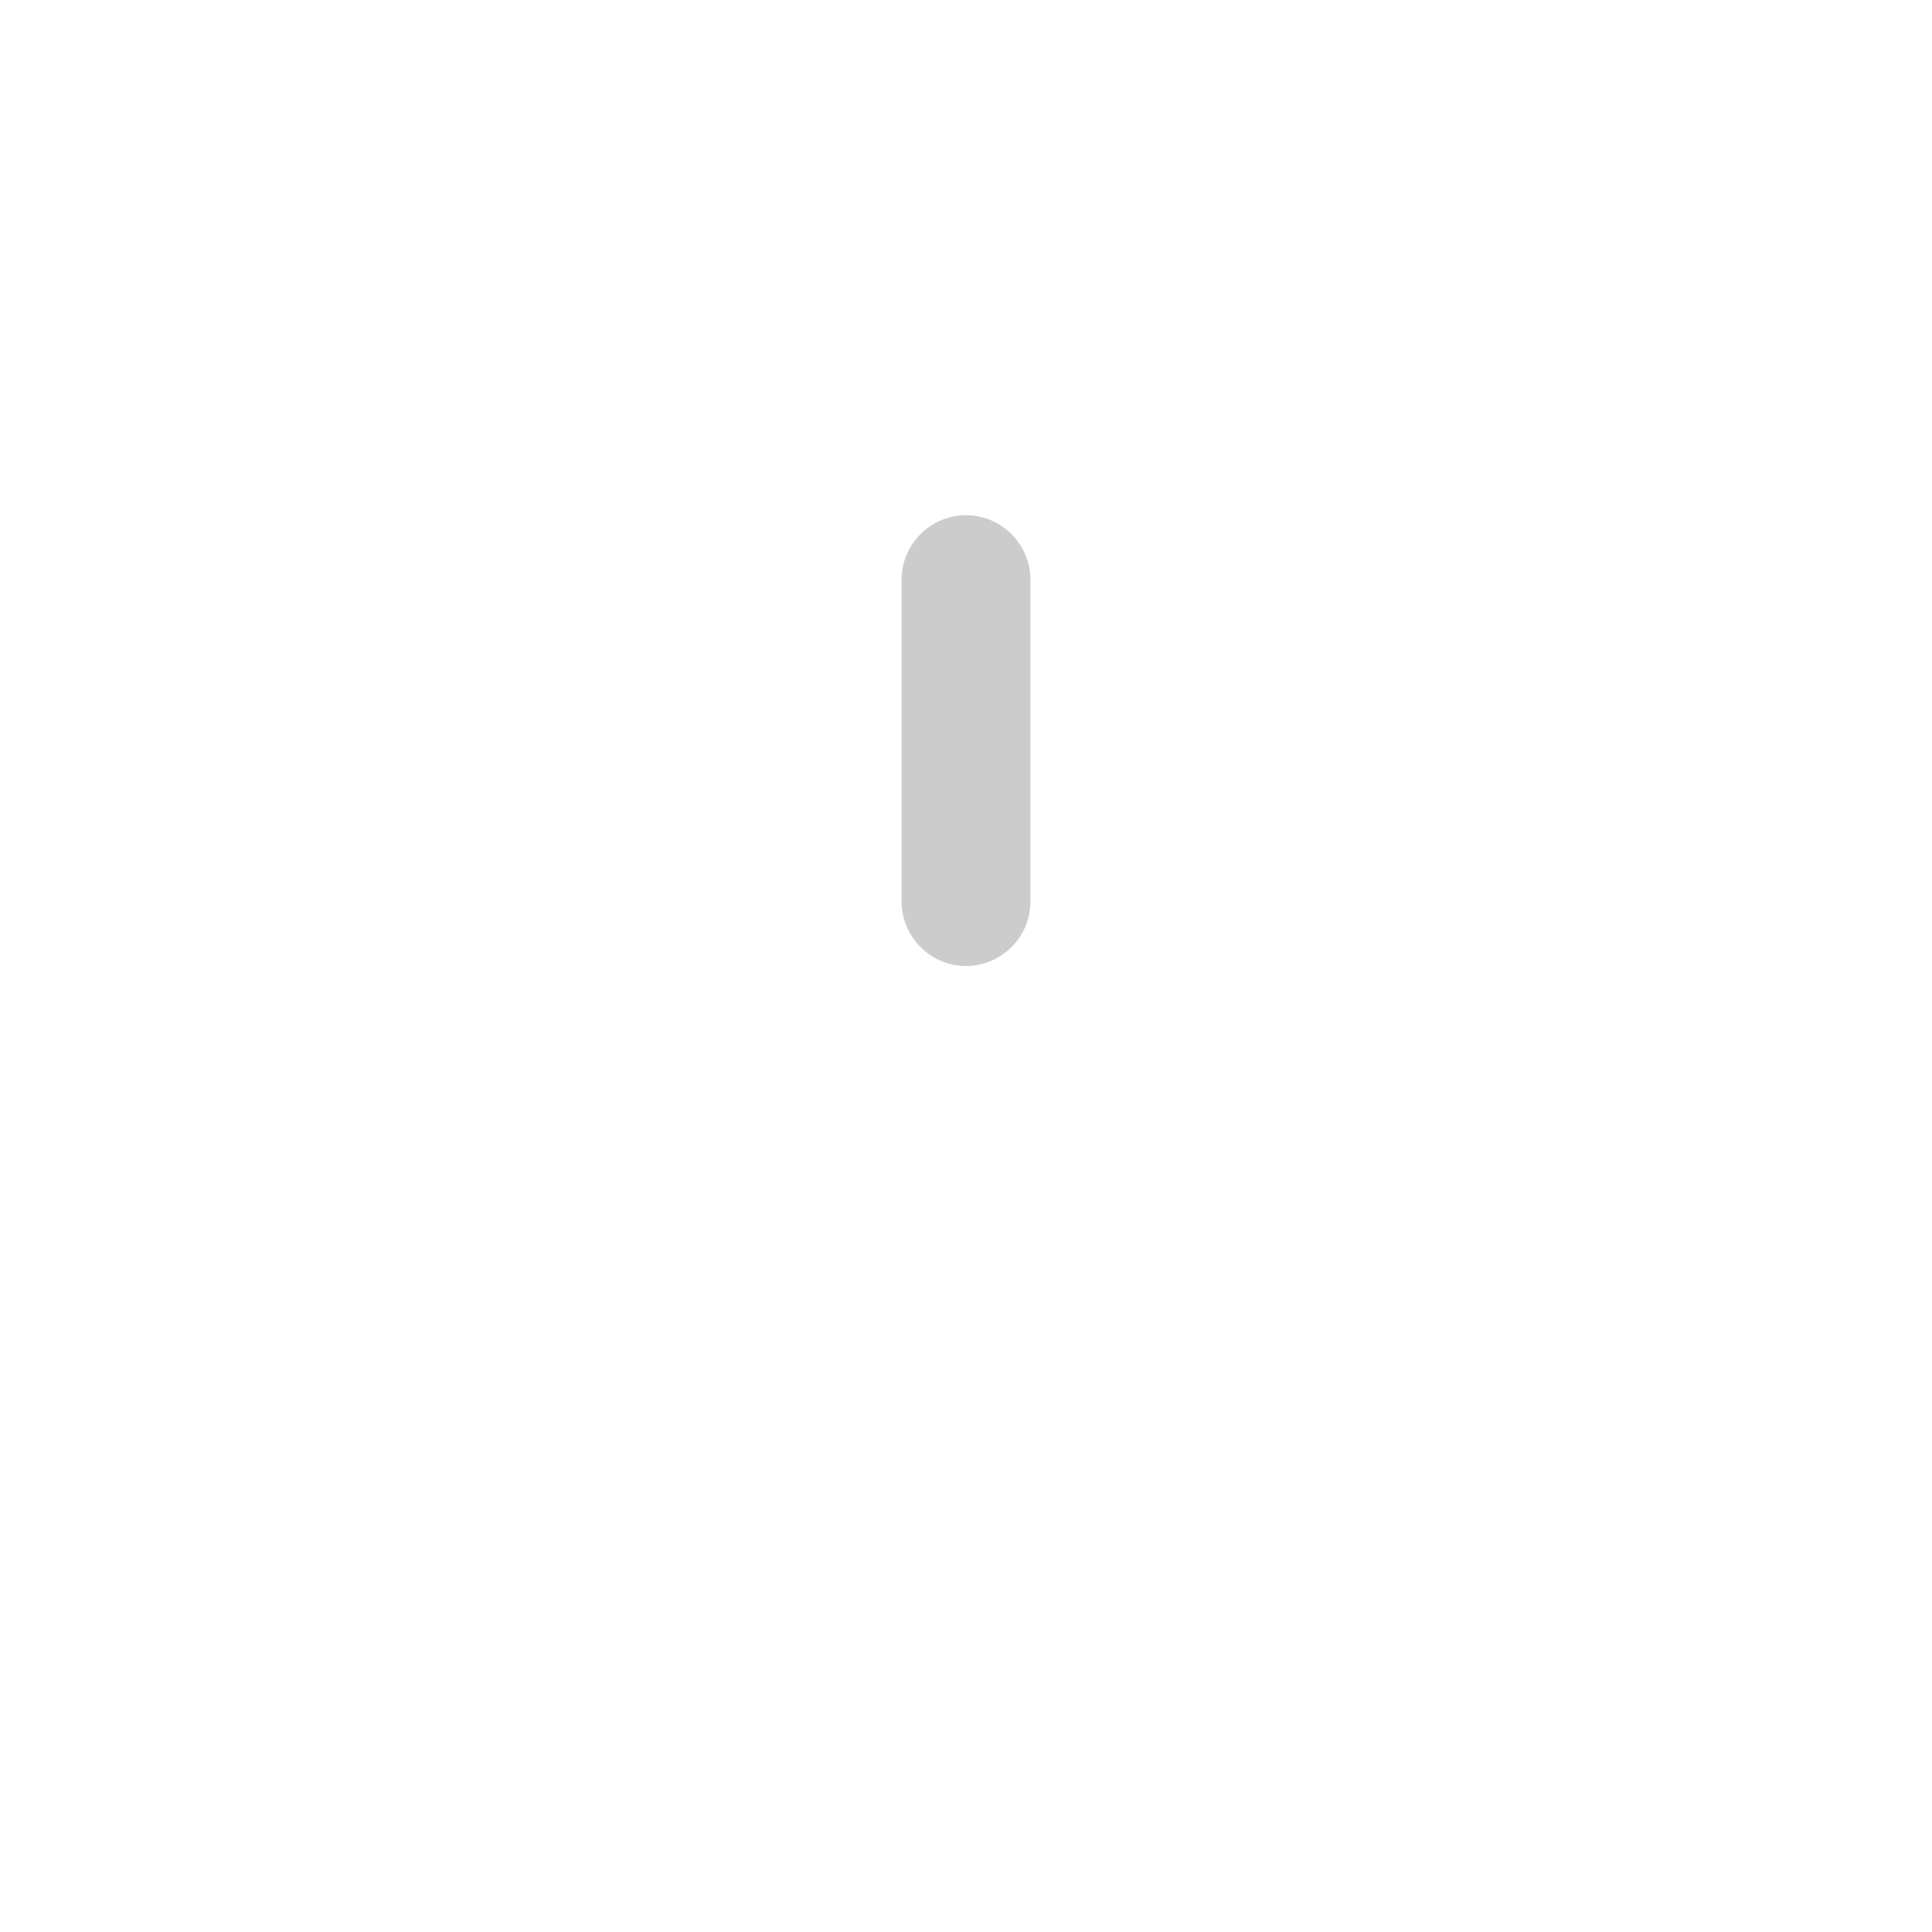
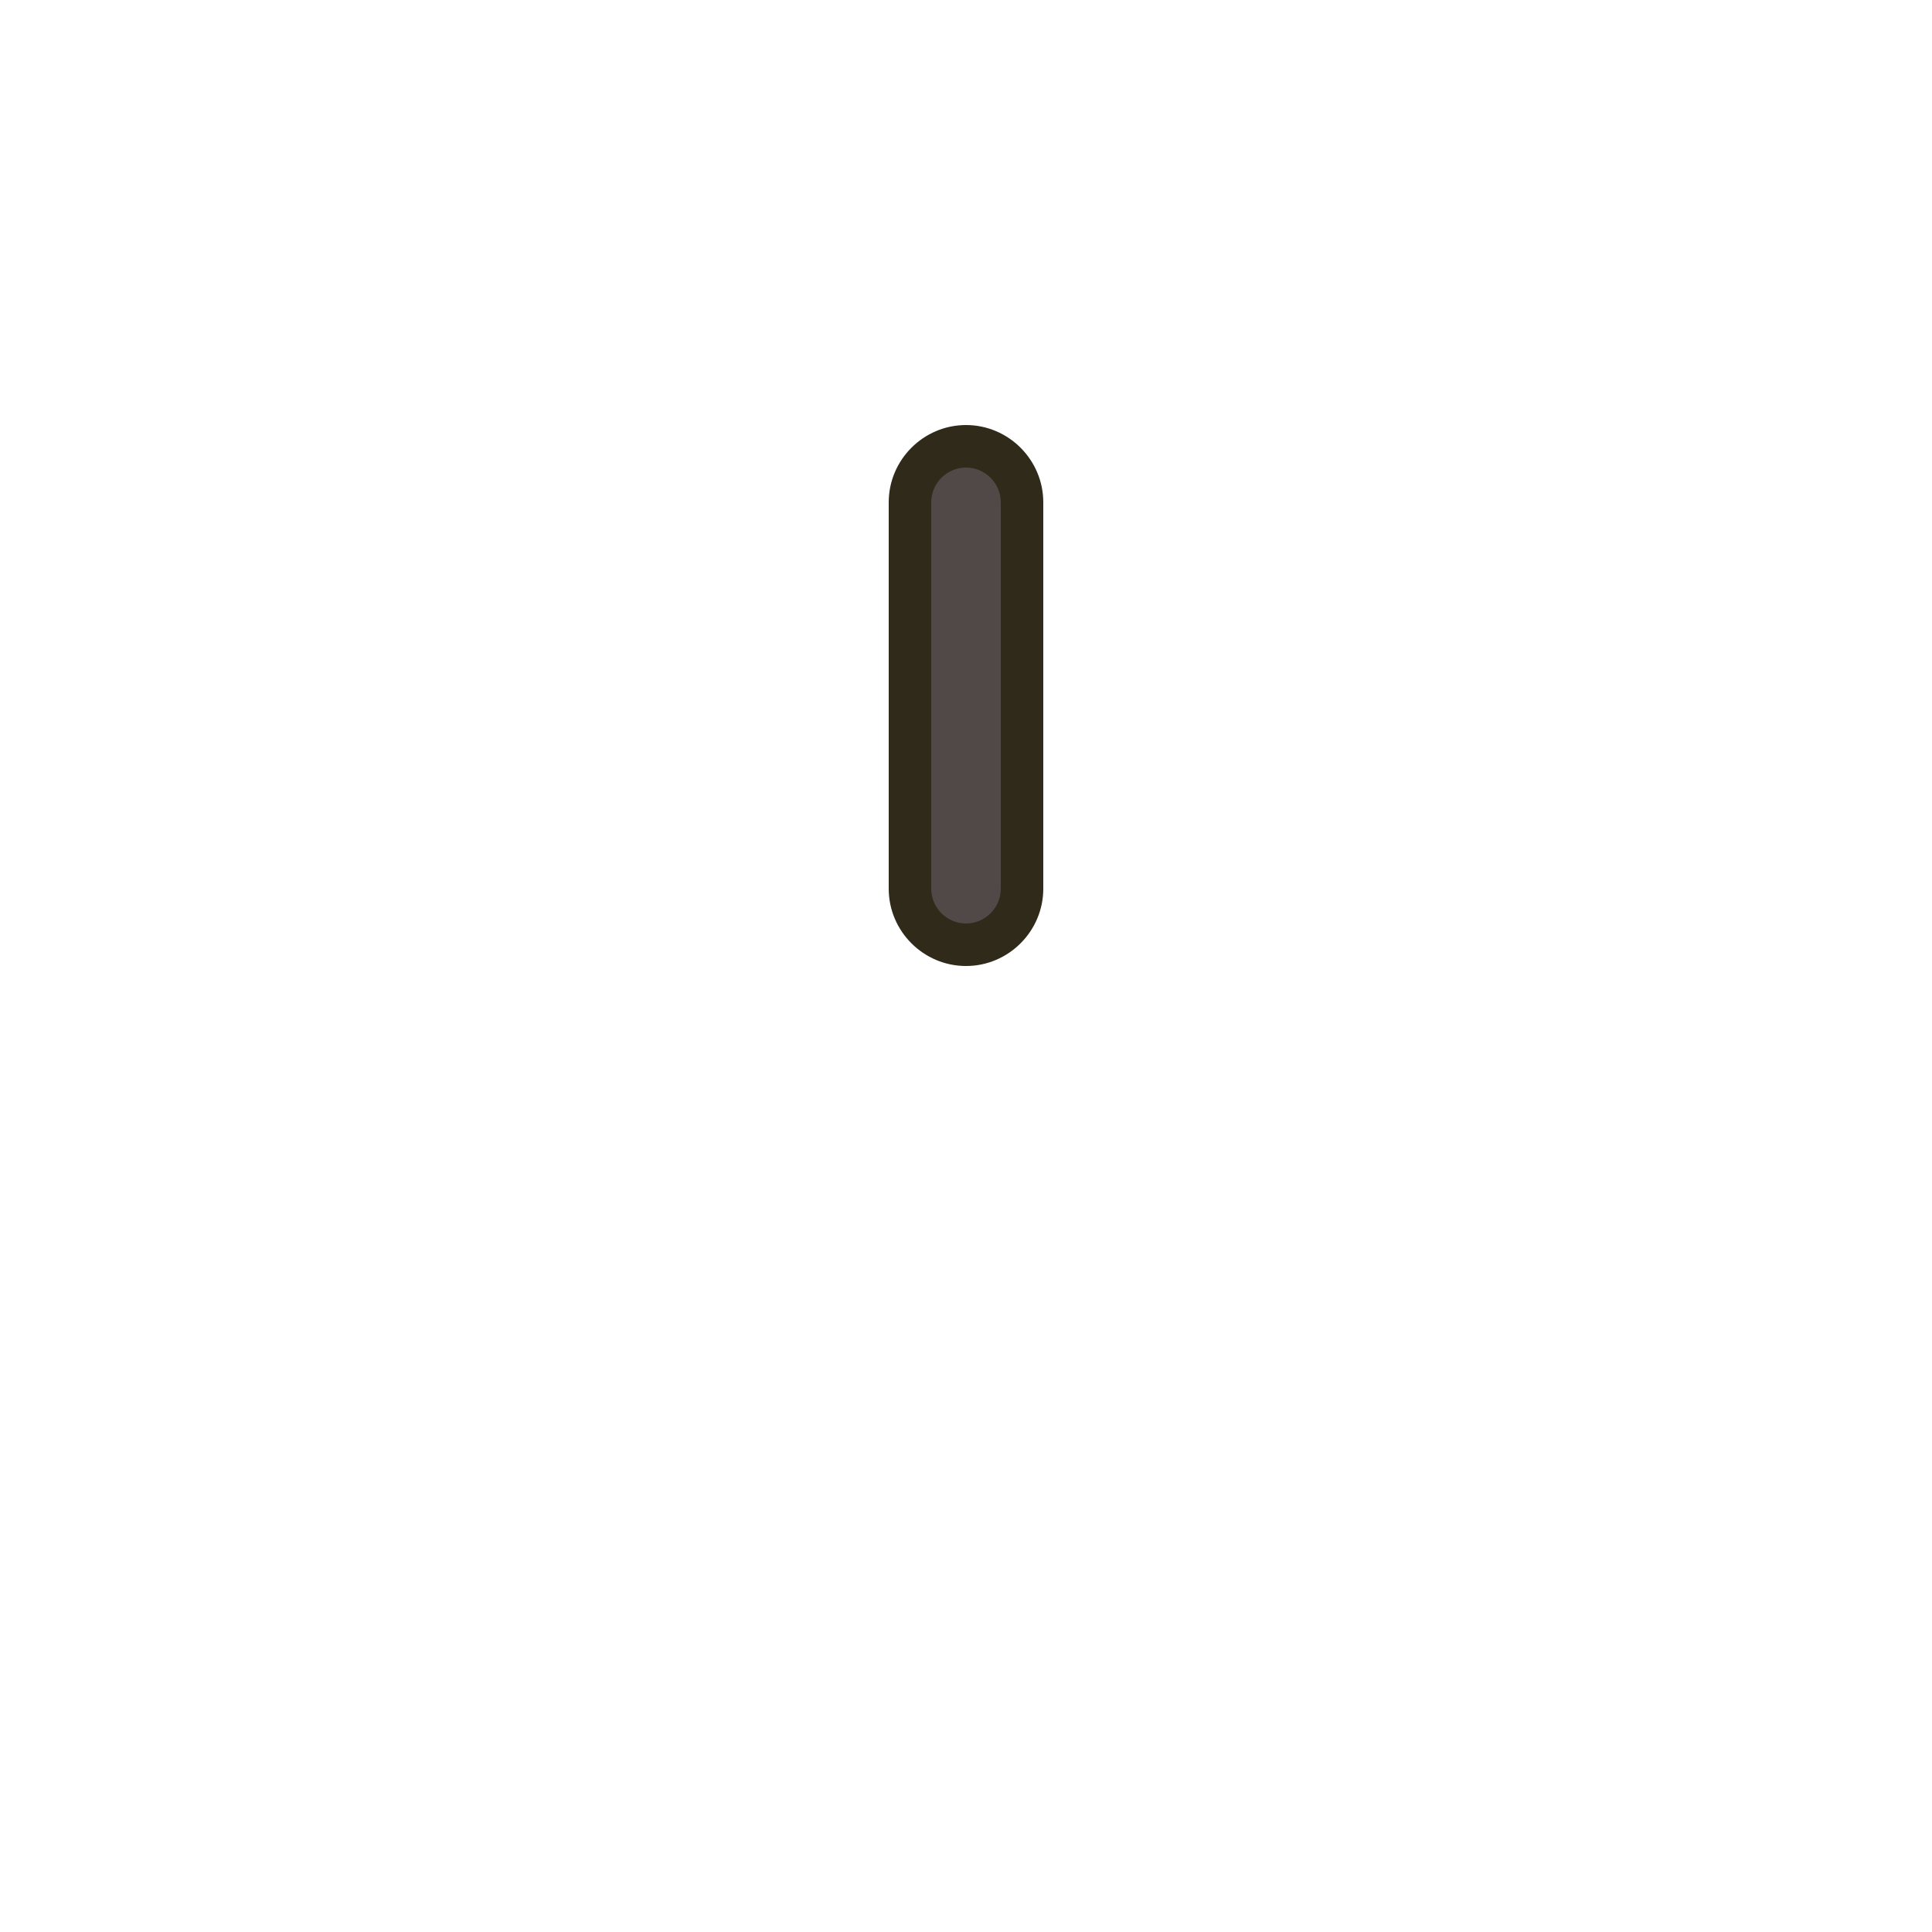
- <svg xmlns="http://www.w3.org/2000/svg" version="1.1" id="Layer_1" x="0px" y="0px" viewBox="0 0 30 30" style="enable-background:new 0 0 30 30;" xml:space="preserve">
-   <circle style="opacity:0.3;fill:none;" cx="15" cy="15" r="15" />
-   <g>
-     <path style="fill:#CCCCCC;" d="M16,14c0,0.55-0.45,1-1,1l0,0c-0.55,0-1-0.45-1-1V9c0-0.55,0.45-1,1-1l0,0c0.55,0,1,0.45,1,1V14z" />
+ <svg xmlns="http://www.w3.org/2000/svg" version="1.1" x="0px" y="0px" viewBox="700 0 1000 1000" enable-background="new 700 0 1000 1000" xml:space="preserve">
+   <g id="Layer_2">
+ </g>
+   <g id="Layer_1">
+     <circle fill="none" cx="1200" cy="500" r="500" />
+     <g>
+       <g>
+         <path fill="#514848" d="M1200,489c-16,0-29-13-29-29V260c0-16,13-29,29-29c16,0,29,13,29,29v200C1229,476,1216,489,1200,489z" />
+         <path fill="#302A1A" d="M1200,242c9.9,0,18,8.1,18,18v200c0,9.9-8.1,18-18,18s-18-8.1-18-18V260C1182,250.1,1190.1,242,1200,242      M1200,220c-22,0-40,18-40,40v200c0,22,18,40,40,40s40-18,40-40V260C1240,238,1222,220,1200,220L1200,220z" />
+       </g>
+     </g>
  </g>
-   <g>
- </g>
-   <g>
- </g>
-   <g>
- </g>
-   <g>
- </g>
-   <g>
- </g>
-   <g>
- </g>
-   <g>
- </g>
-   <g>
- </g>
-   <g>
- </g>
-   <g>
- </g>
-   <g>
- </g>
-   <g>
- </g>
-   <g>
- </g>
-   <g>
- </g>
-   <g>
- </g>
</svg>
